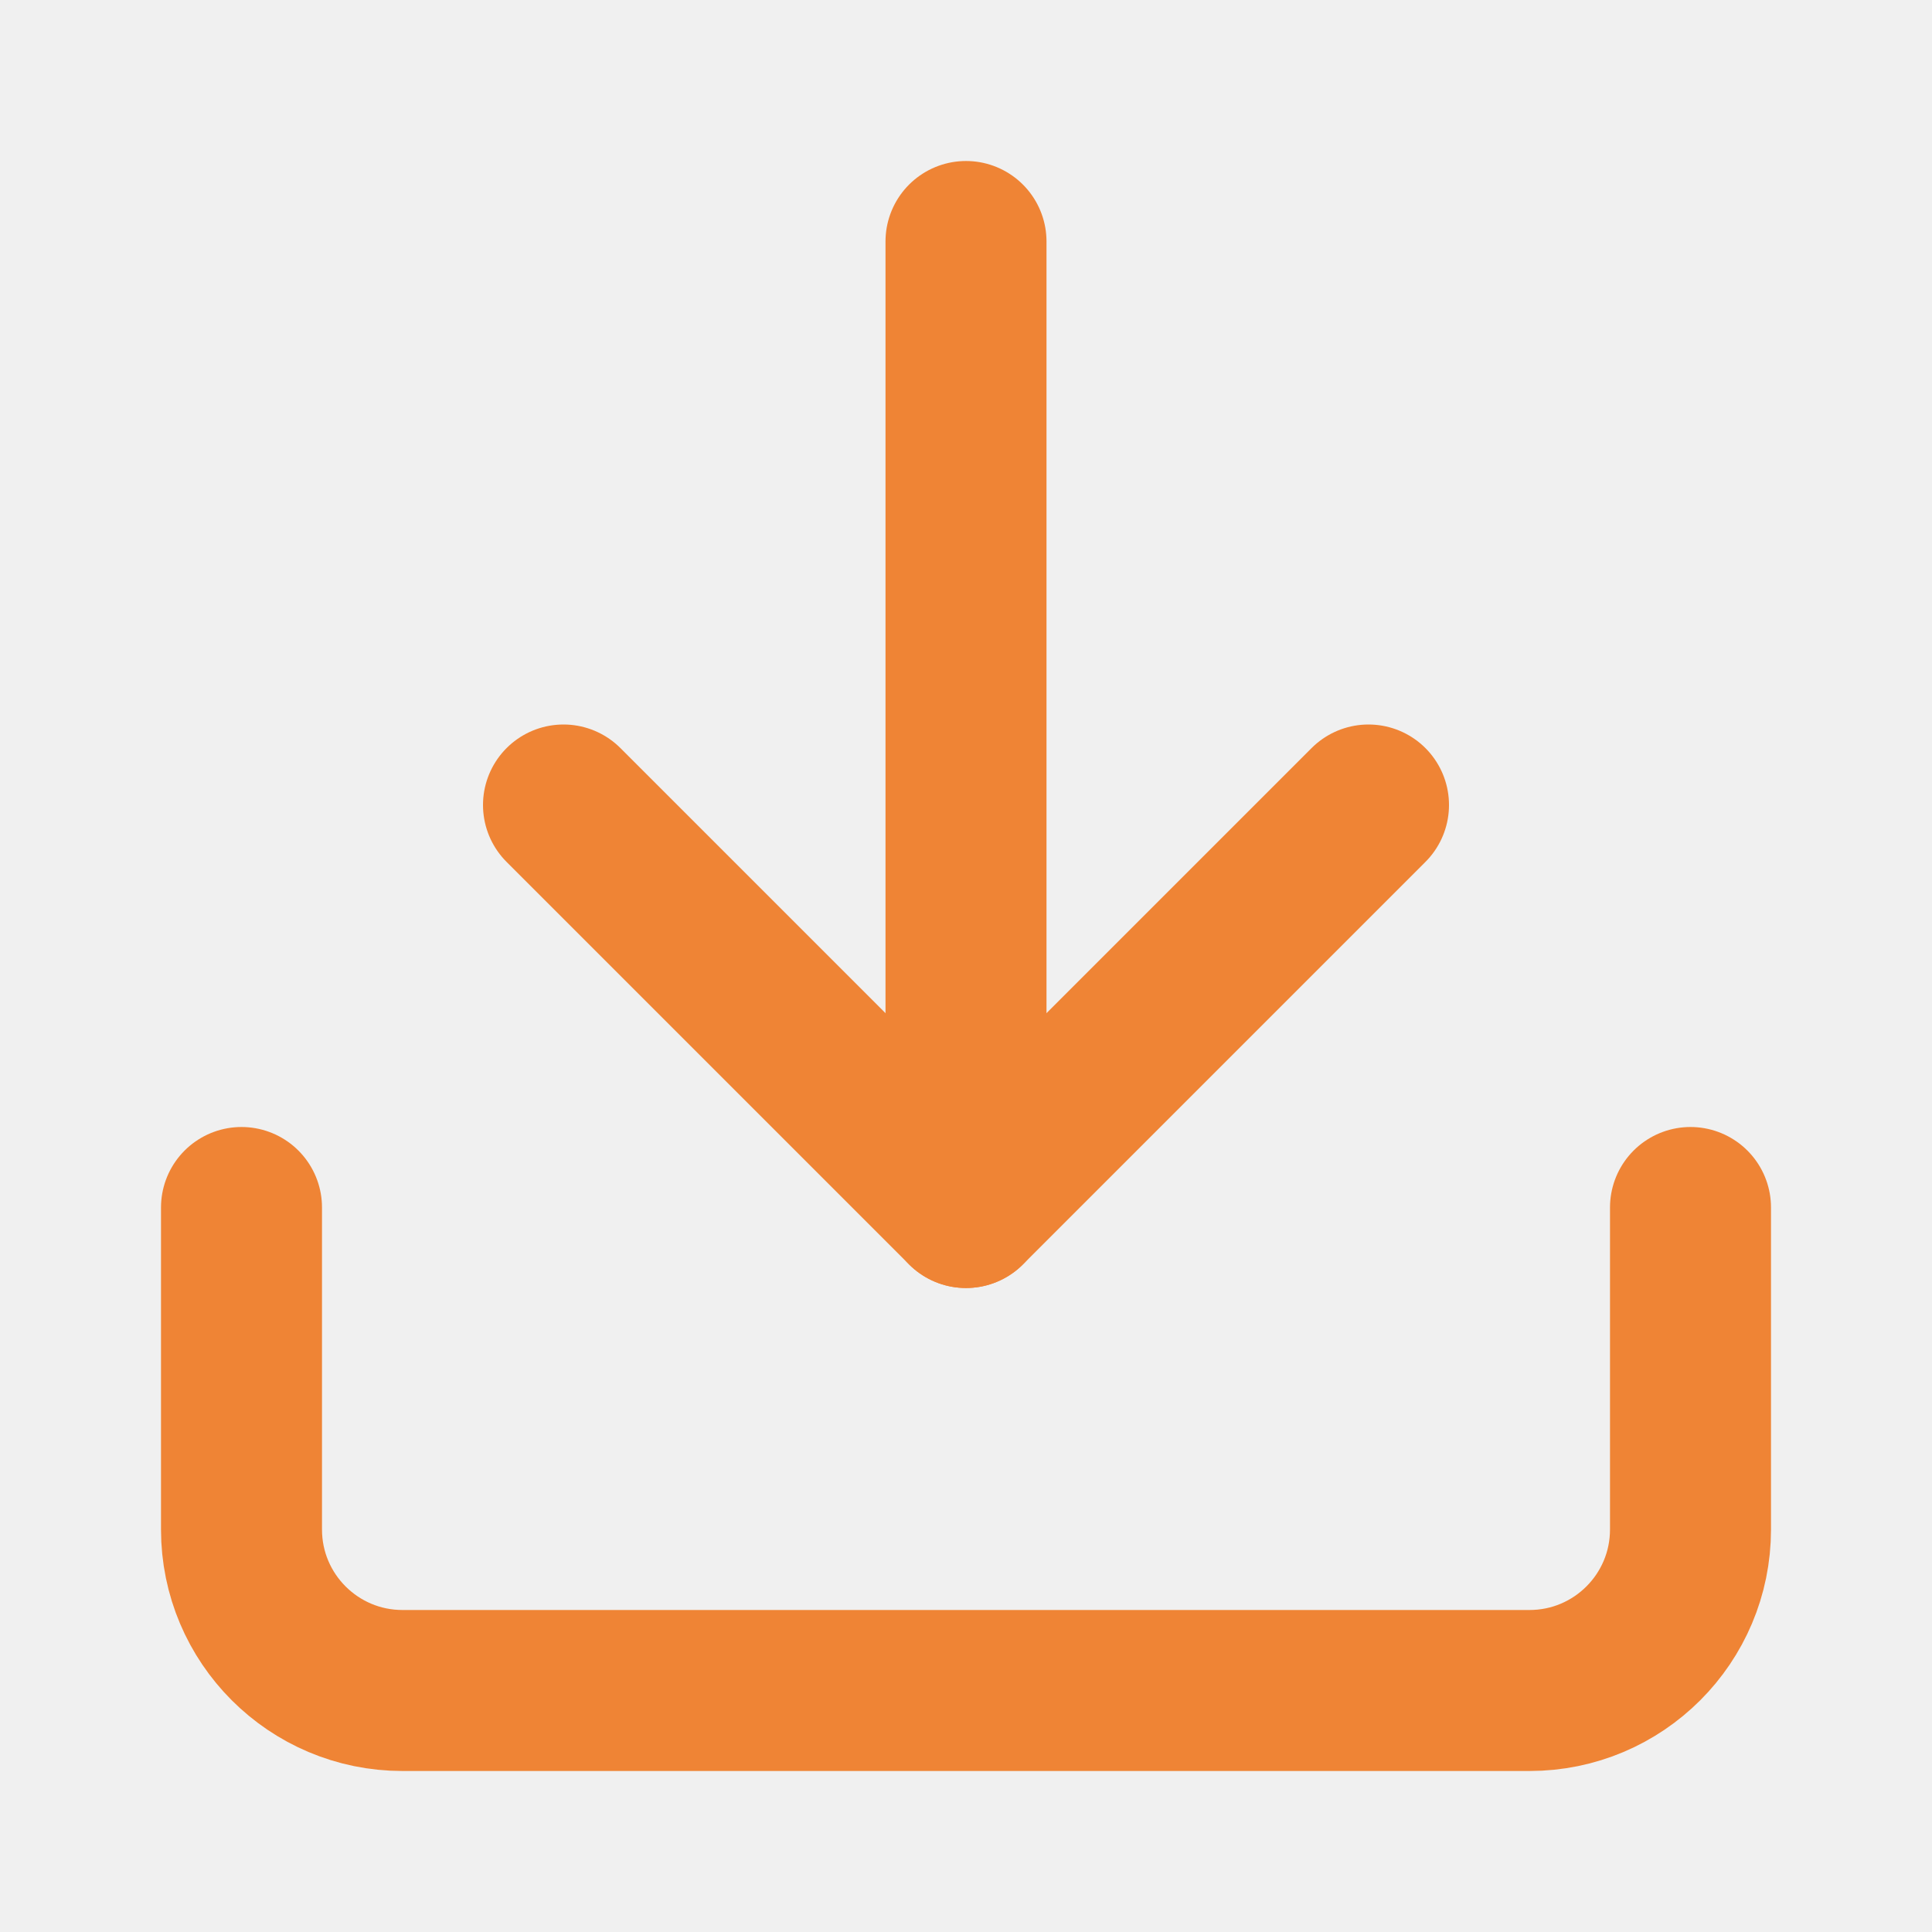
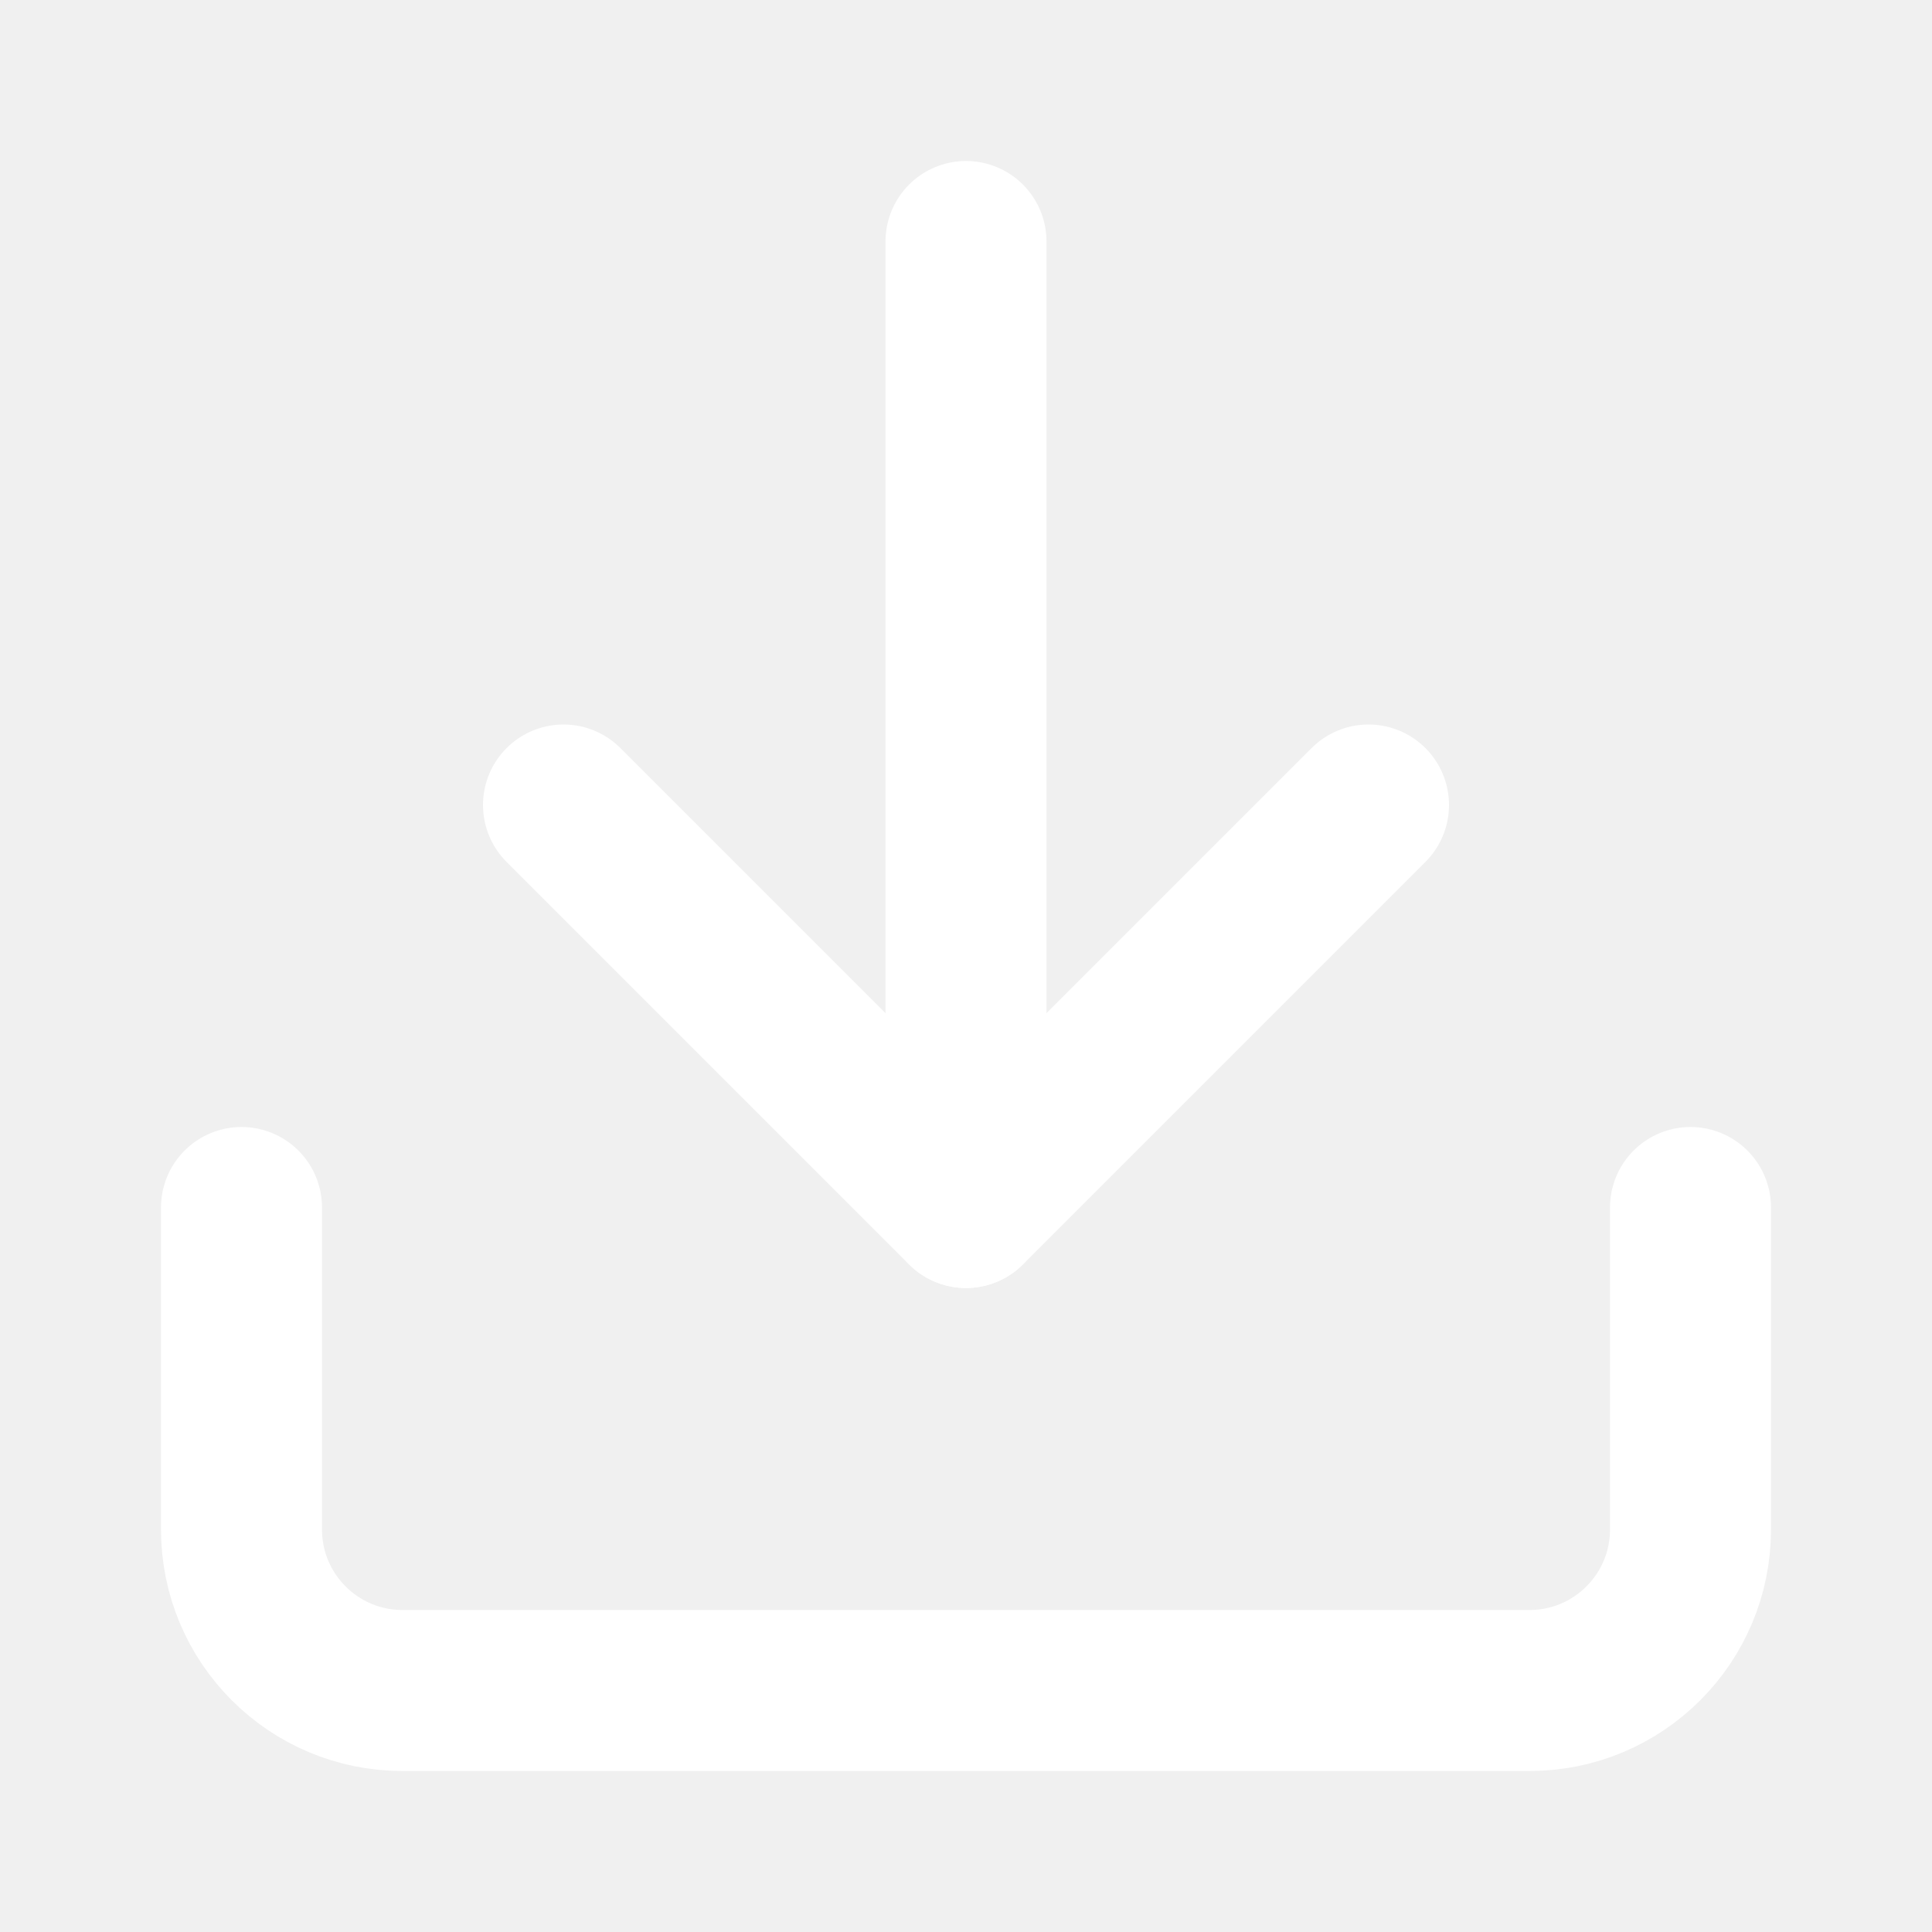
- <svg xmlns="http://www.w3.org/2000/svg" viewBox="0 0 24 24" fill="none" stroke="#ef8435" stroke-width="2" stroke-linecap="round" stroke-linejoin="round" class="feather feather-download">
+ <svg xmlns="http://www.w3.org/2000/svg" viewBox="0 0 24 24" fill="none" stroke="white" stroke-width="2" stroke-linecap="round" stroke-linejoin="round" class="feather feather-download">
  <path d="M21 15v4a2 2 0 0 1-2 2H5a2 2 0 0 1-2-2v-4" />
  <polyline points="7 10 12 15 17 10" />
  <line x1="12" y1="15" x2="12" y2="3" />
</svg>
